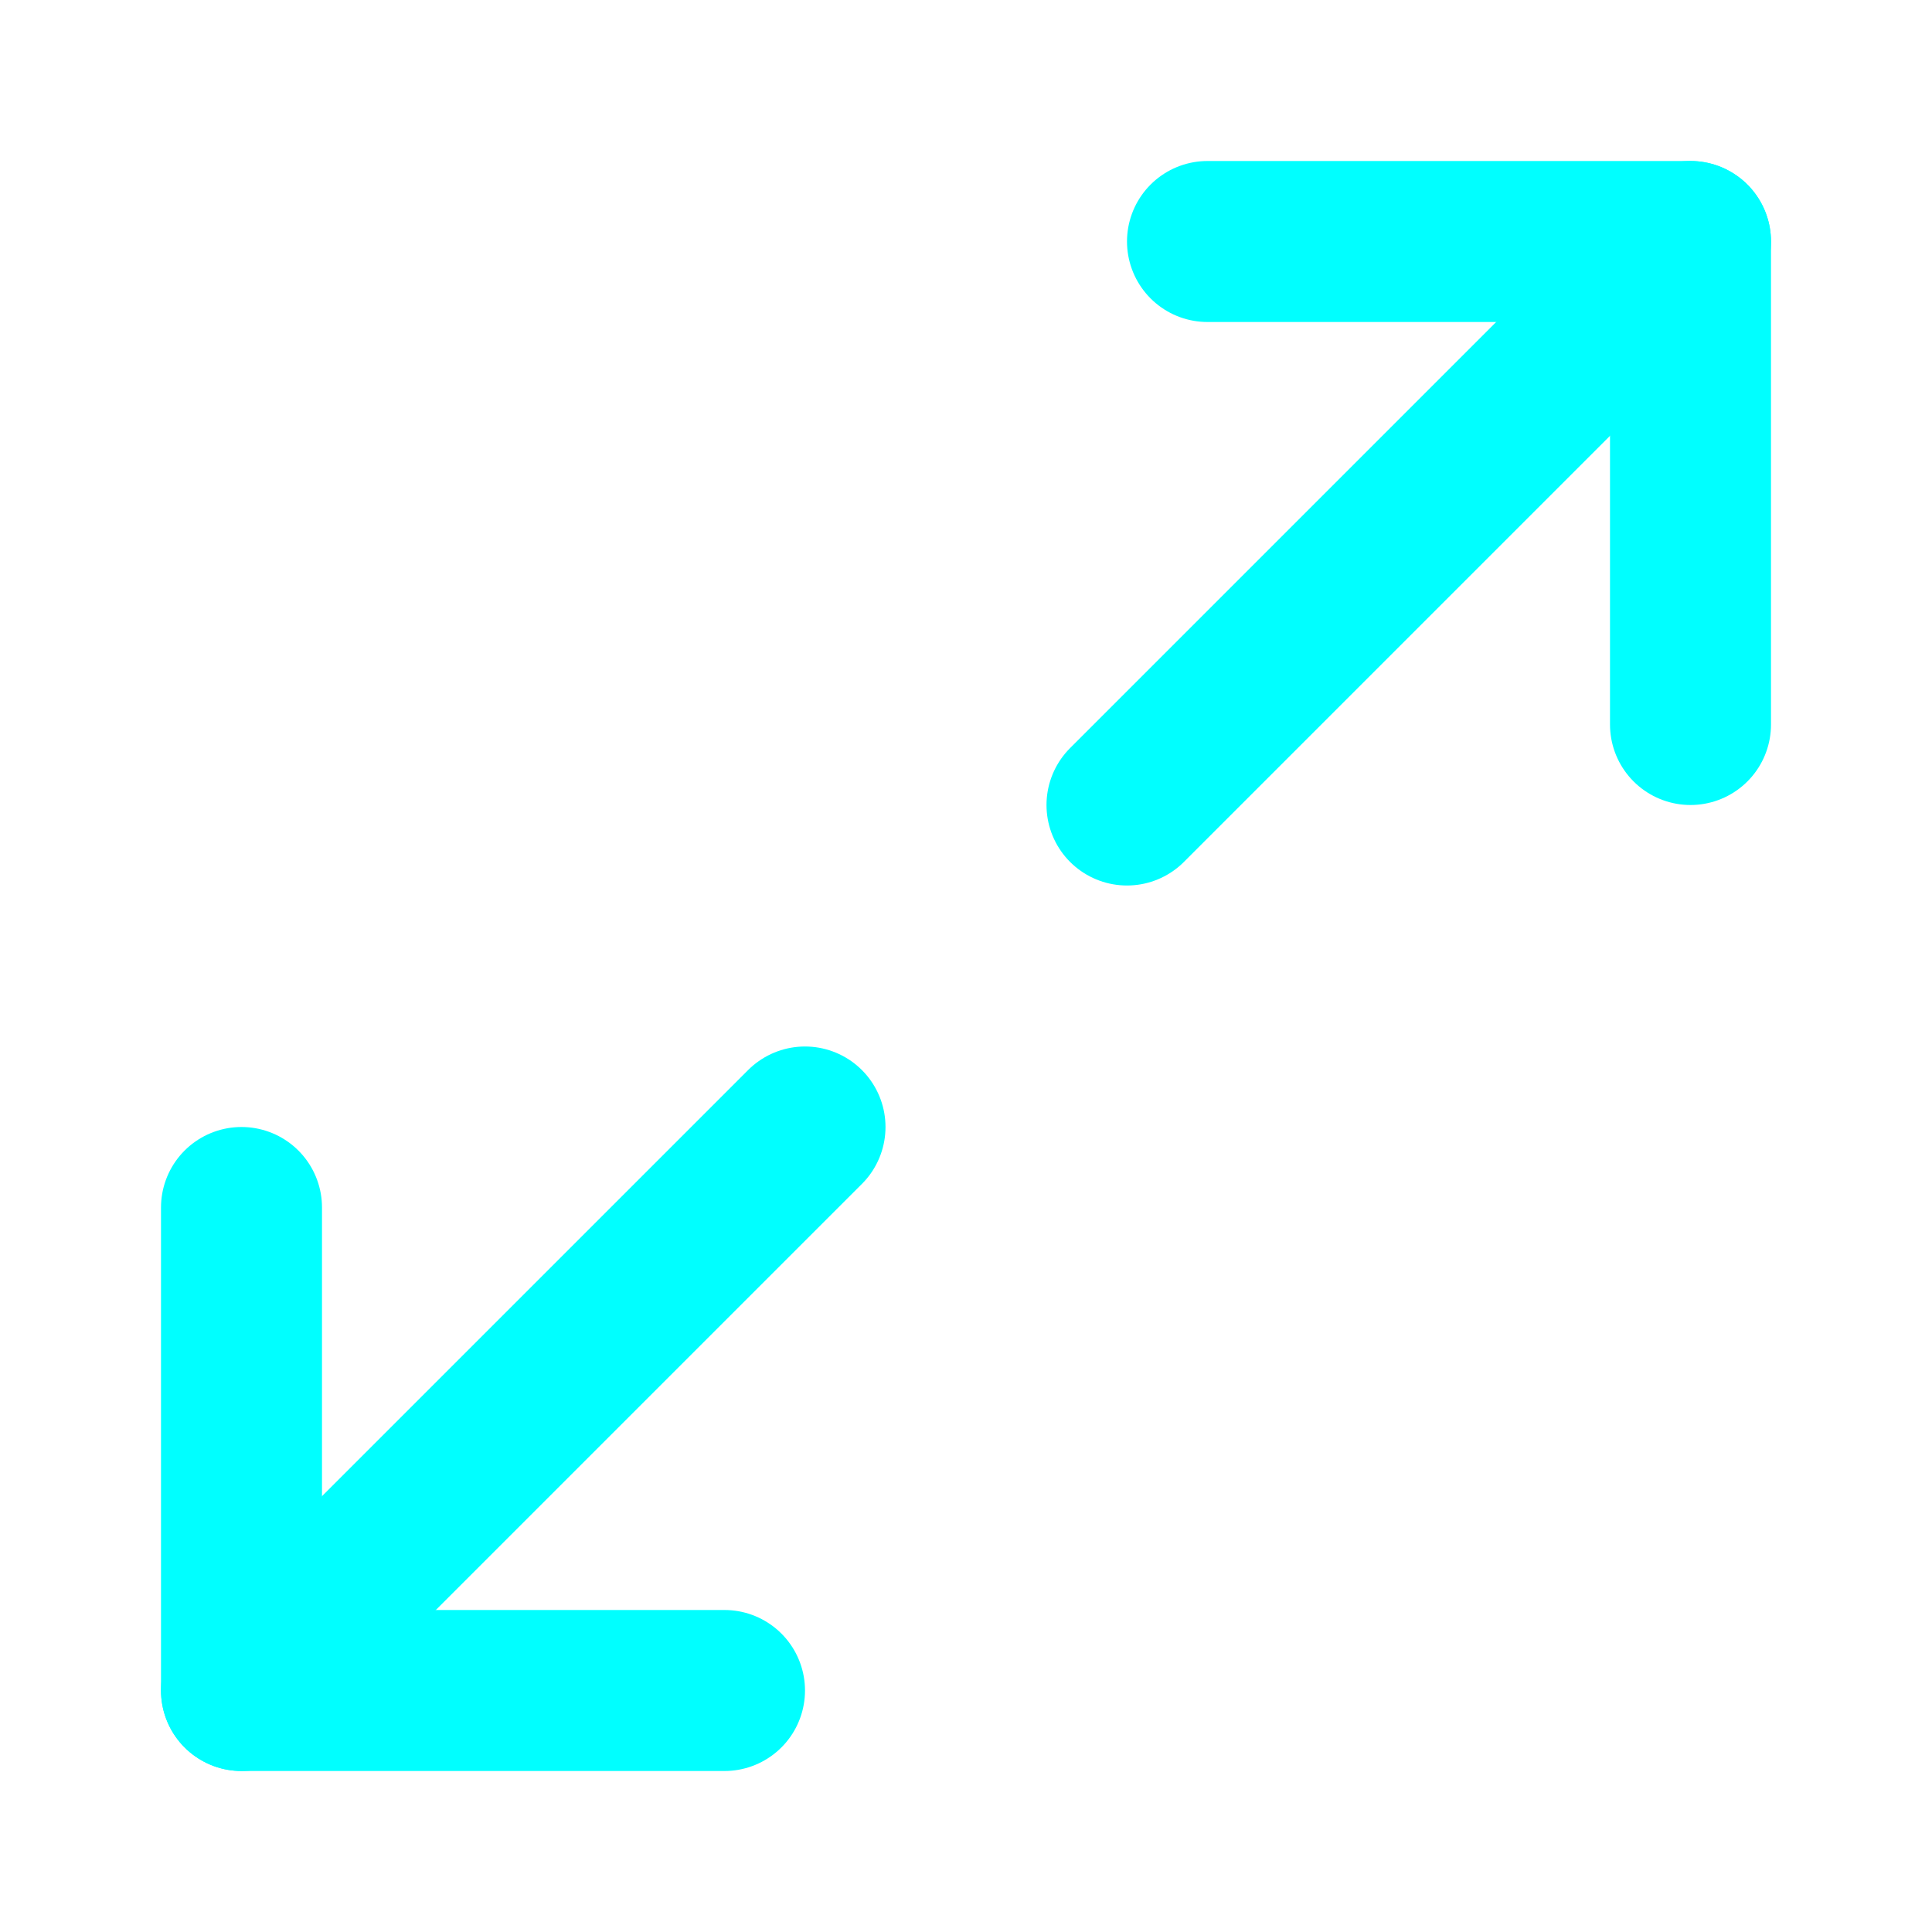
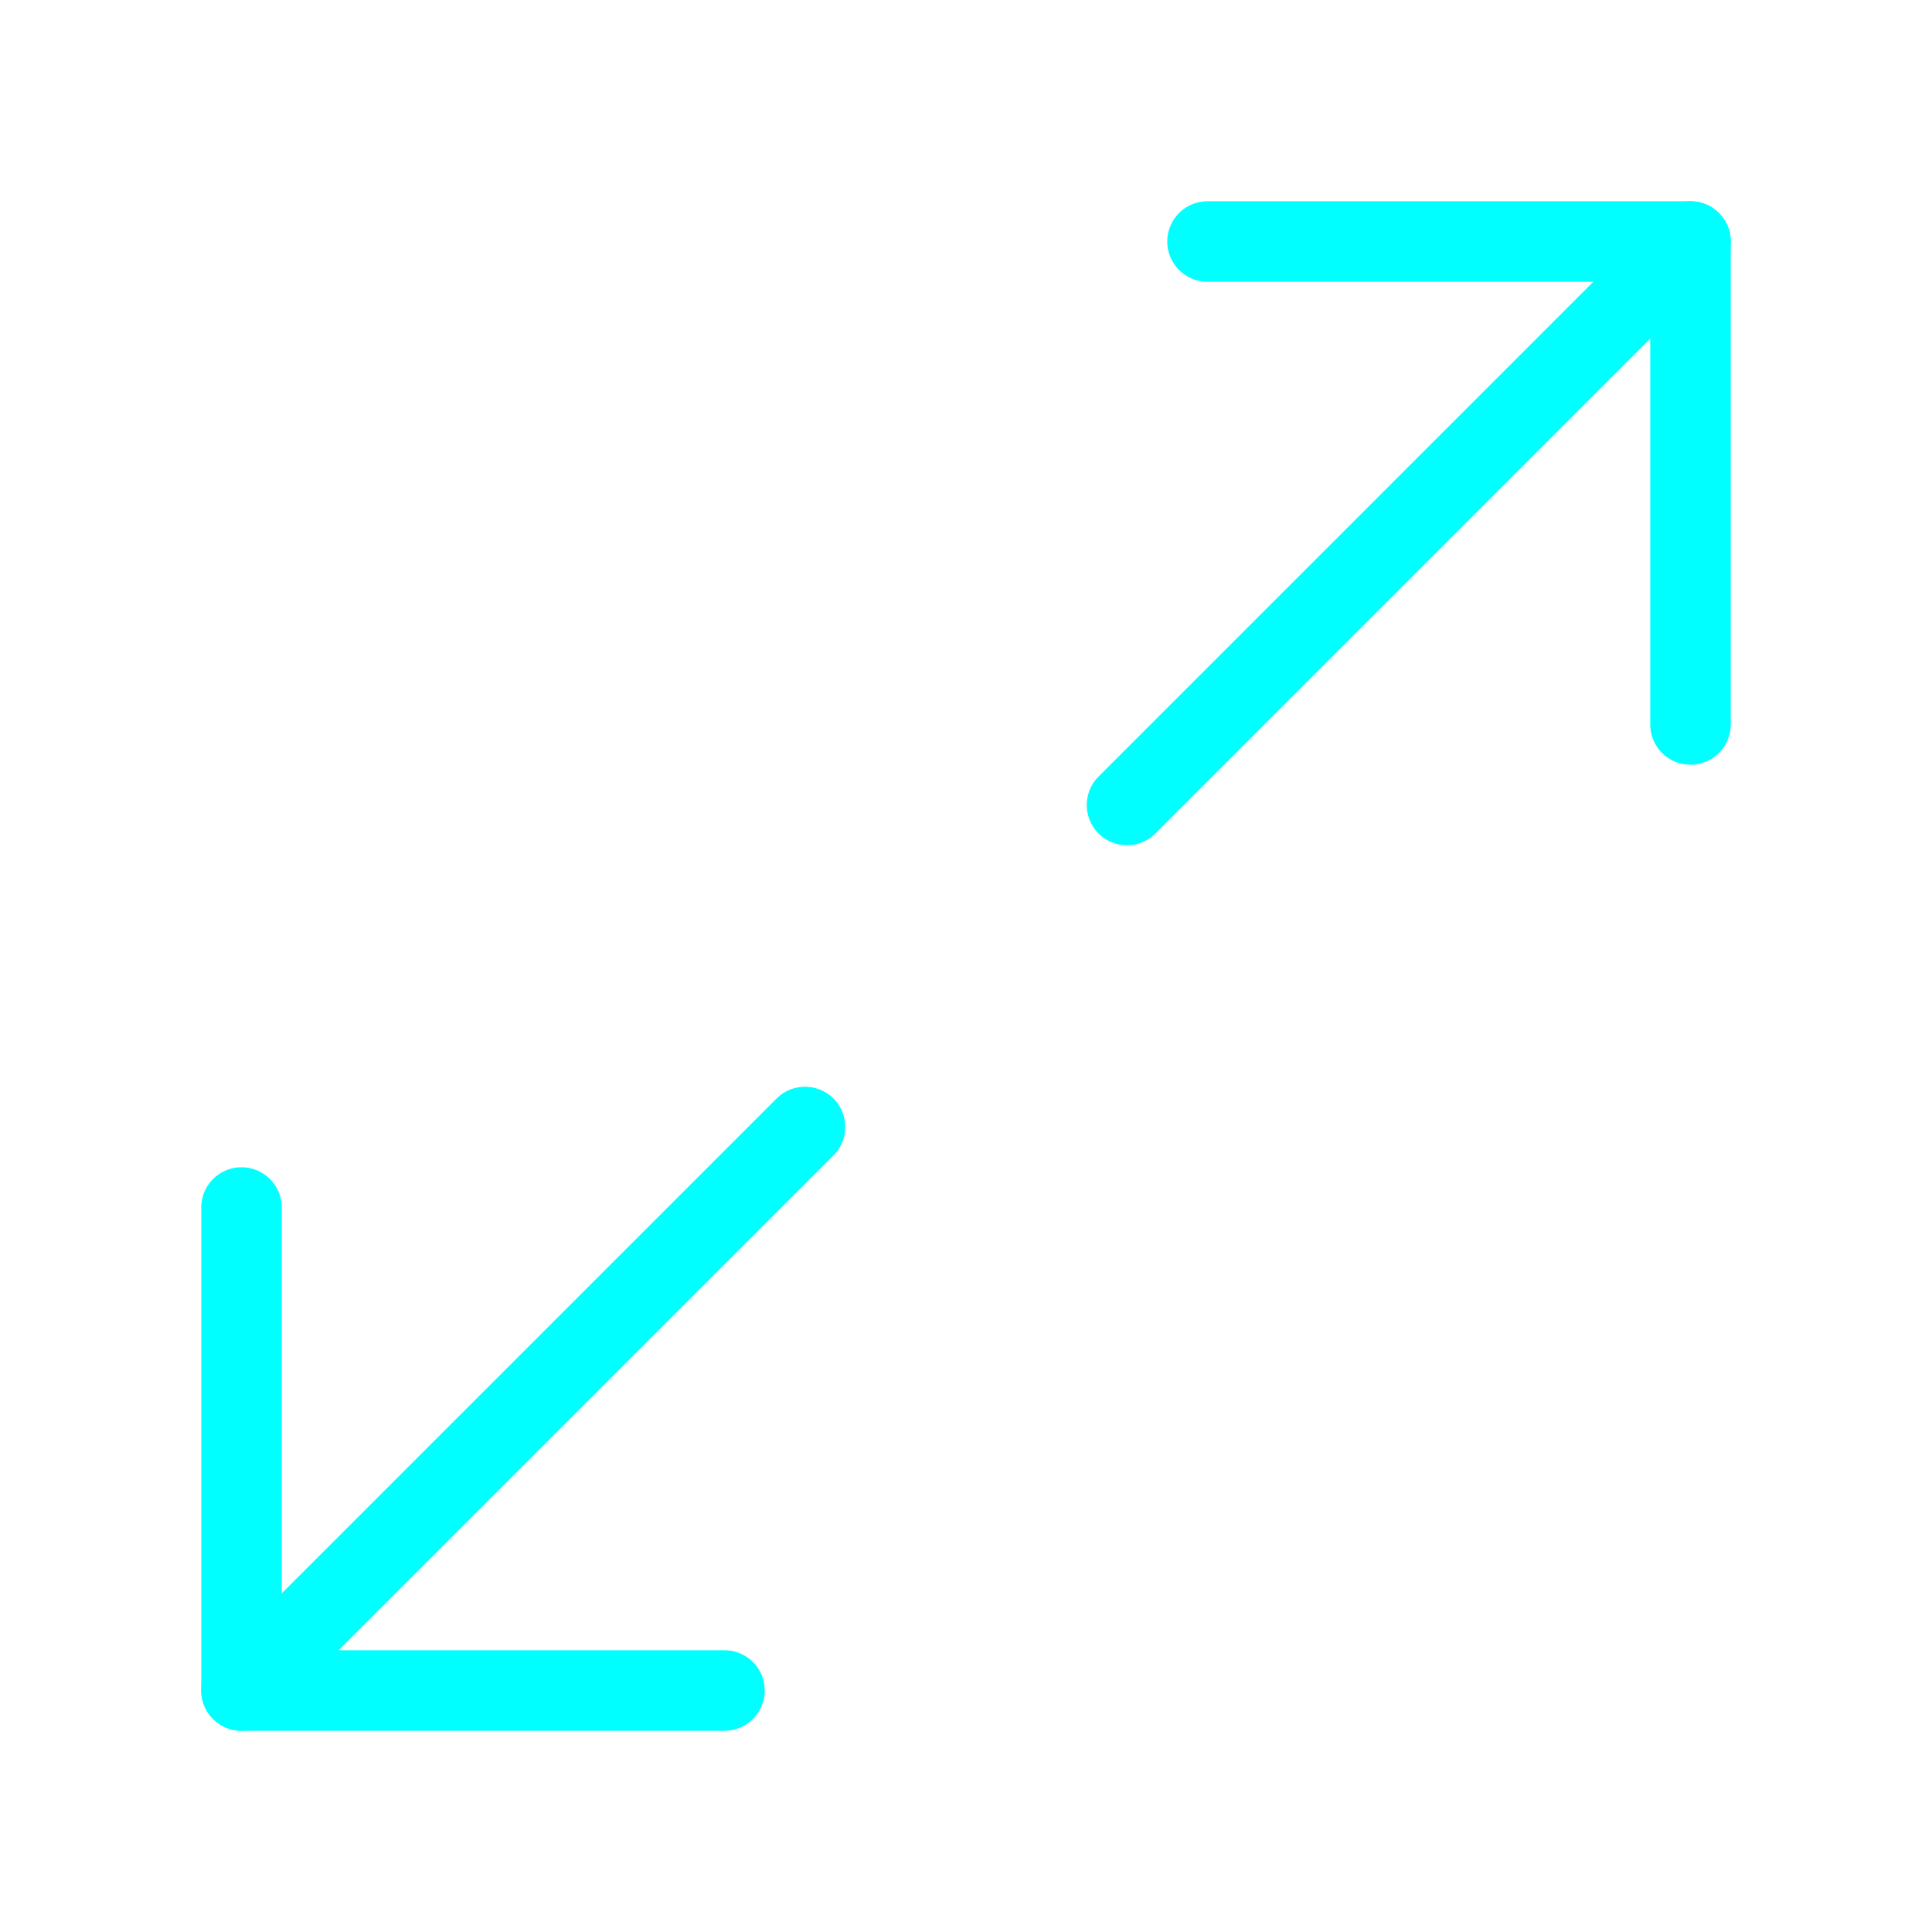
- <svg xmlns="http://www.w3.org/2000/svg" width="32" height="32" viewBox="0 0 24 24" fill="none" stroke="cyan" stroke-width="2" stroke-linecap="round" stroke-linejoin="round" class="feather feather-maximize-2">
+ <svg xmlns="http://www.w3.org/2000/svg" width="32" height="32" viewBox="0 0 24 24" fill="none" stroke="cyan" stroke-width="1" stroke-linecap="round" stroke-linejoin="round" class="feather feather-maximize-2">
  <polyline points="15 3 21 3 21 9" />
  <polyline points="9 21 3 21 3 15" />
  <line x1="21" y1="3" x2="14" y2="10" />
  <line x1="3" y1="21" x2="10" y2="14" />
</svg>
